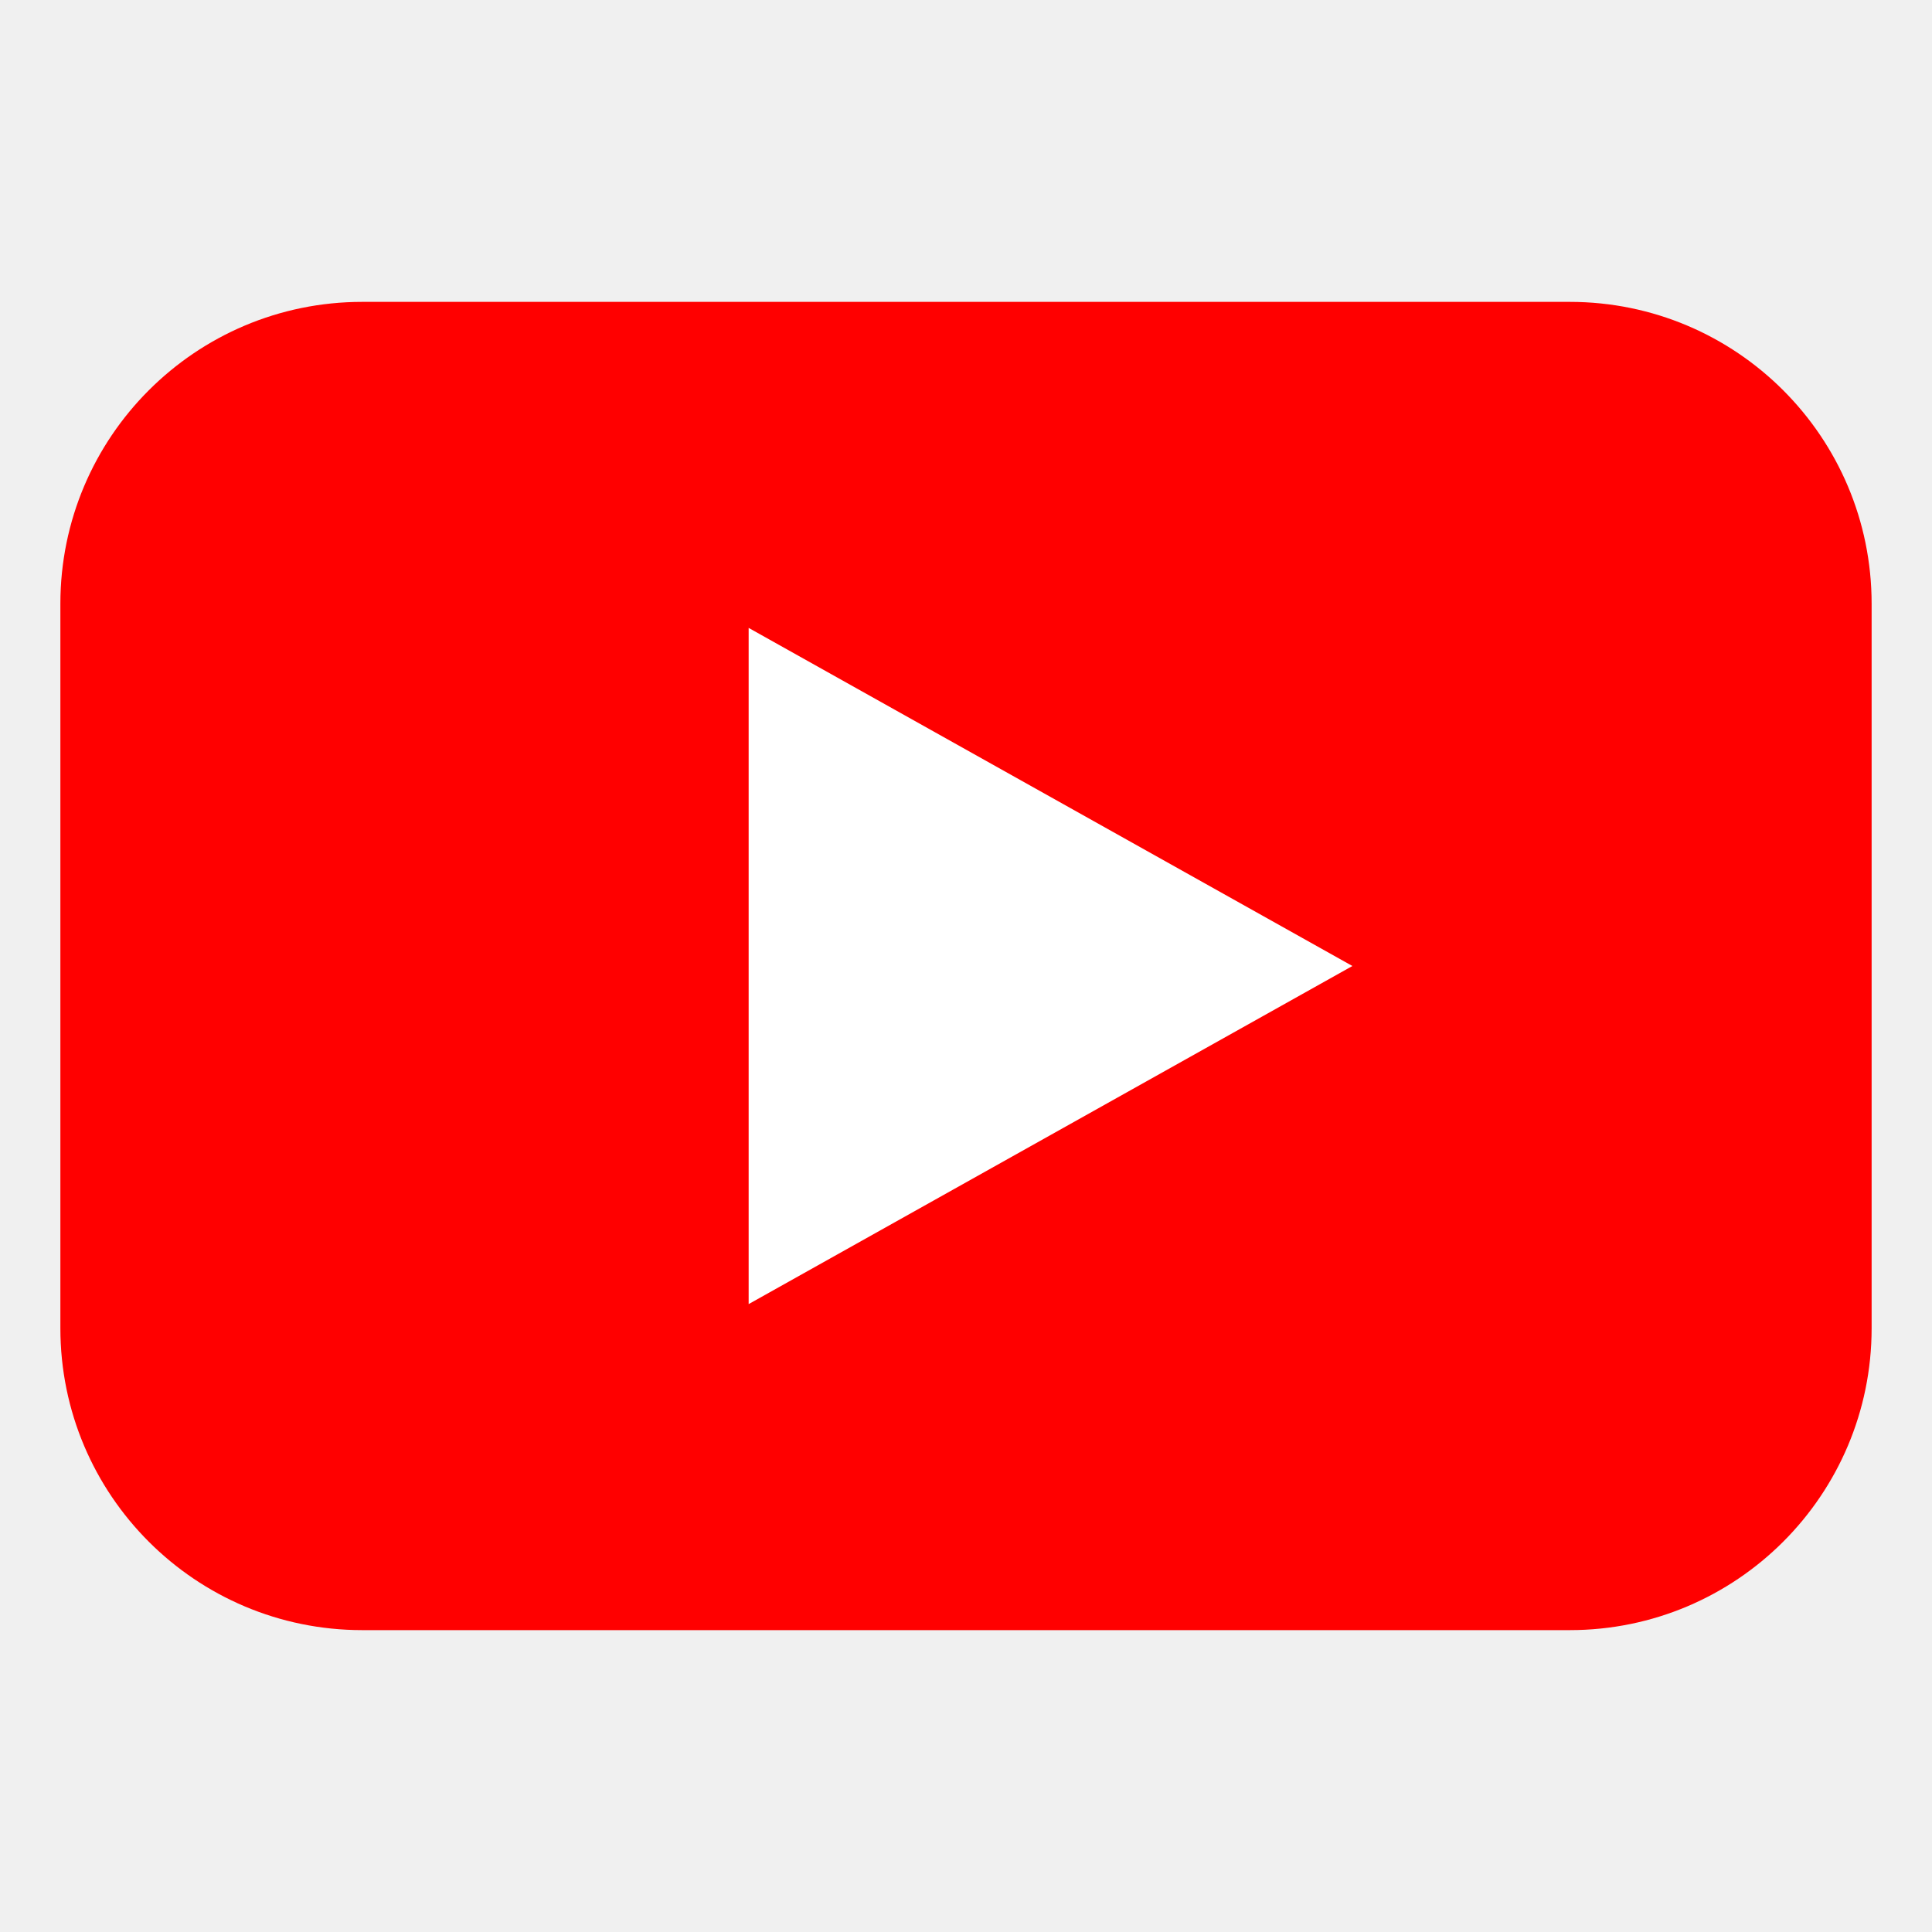
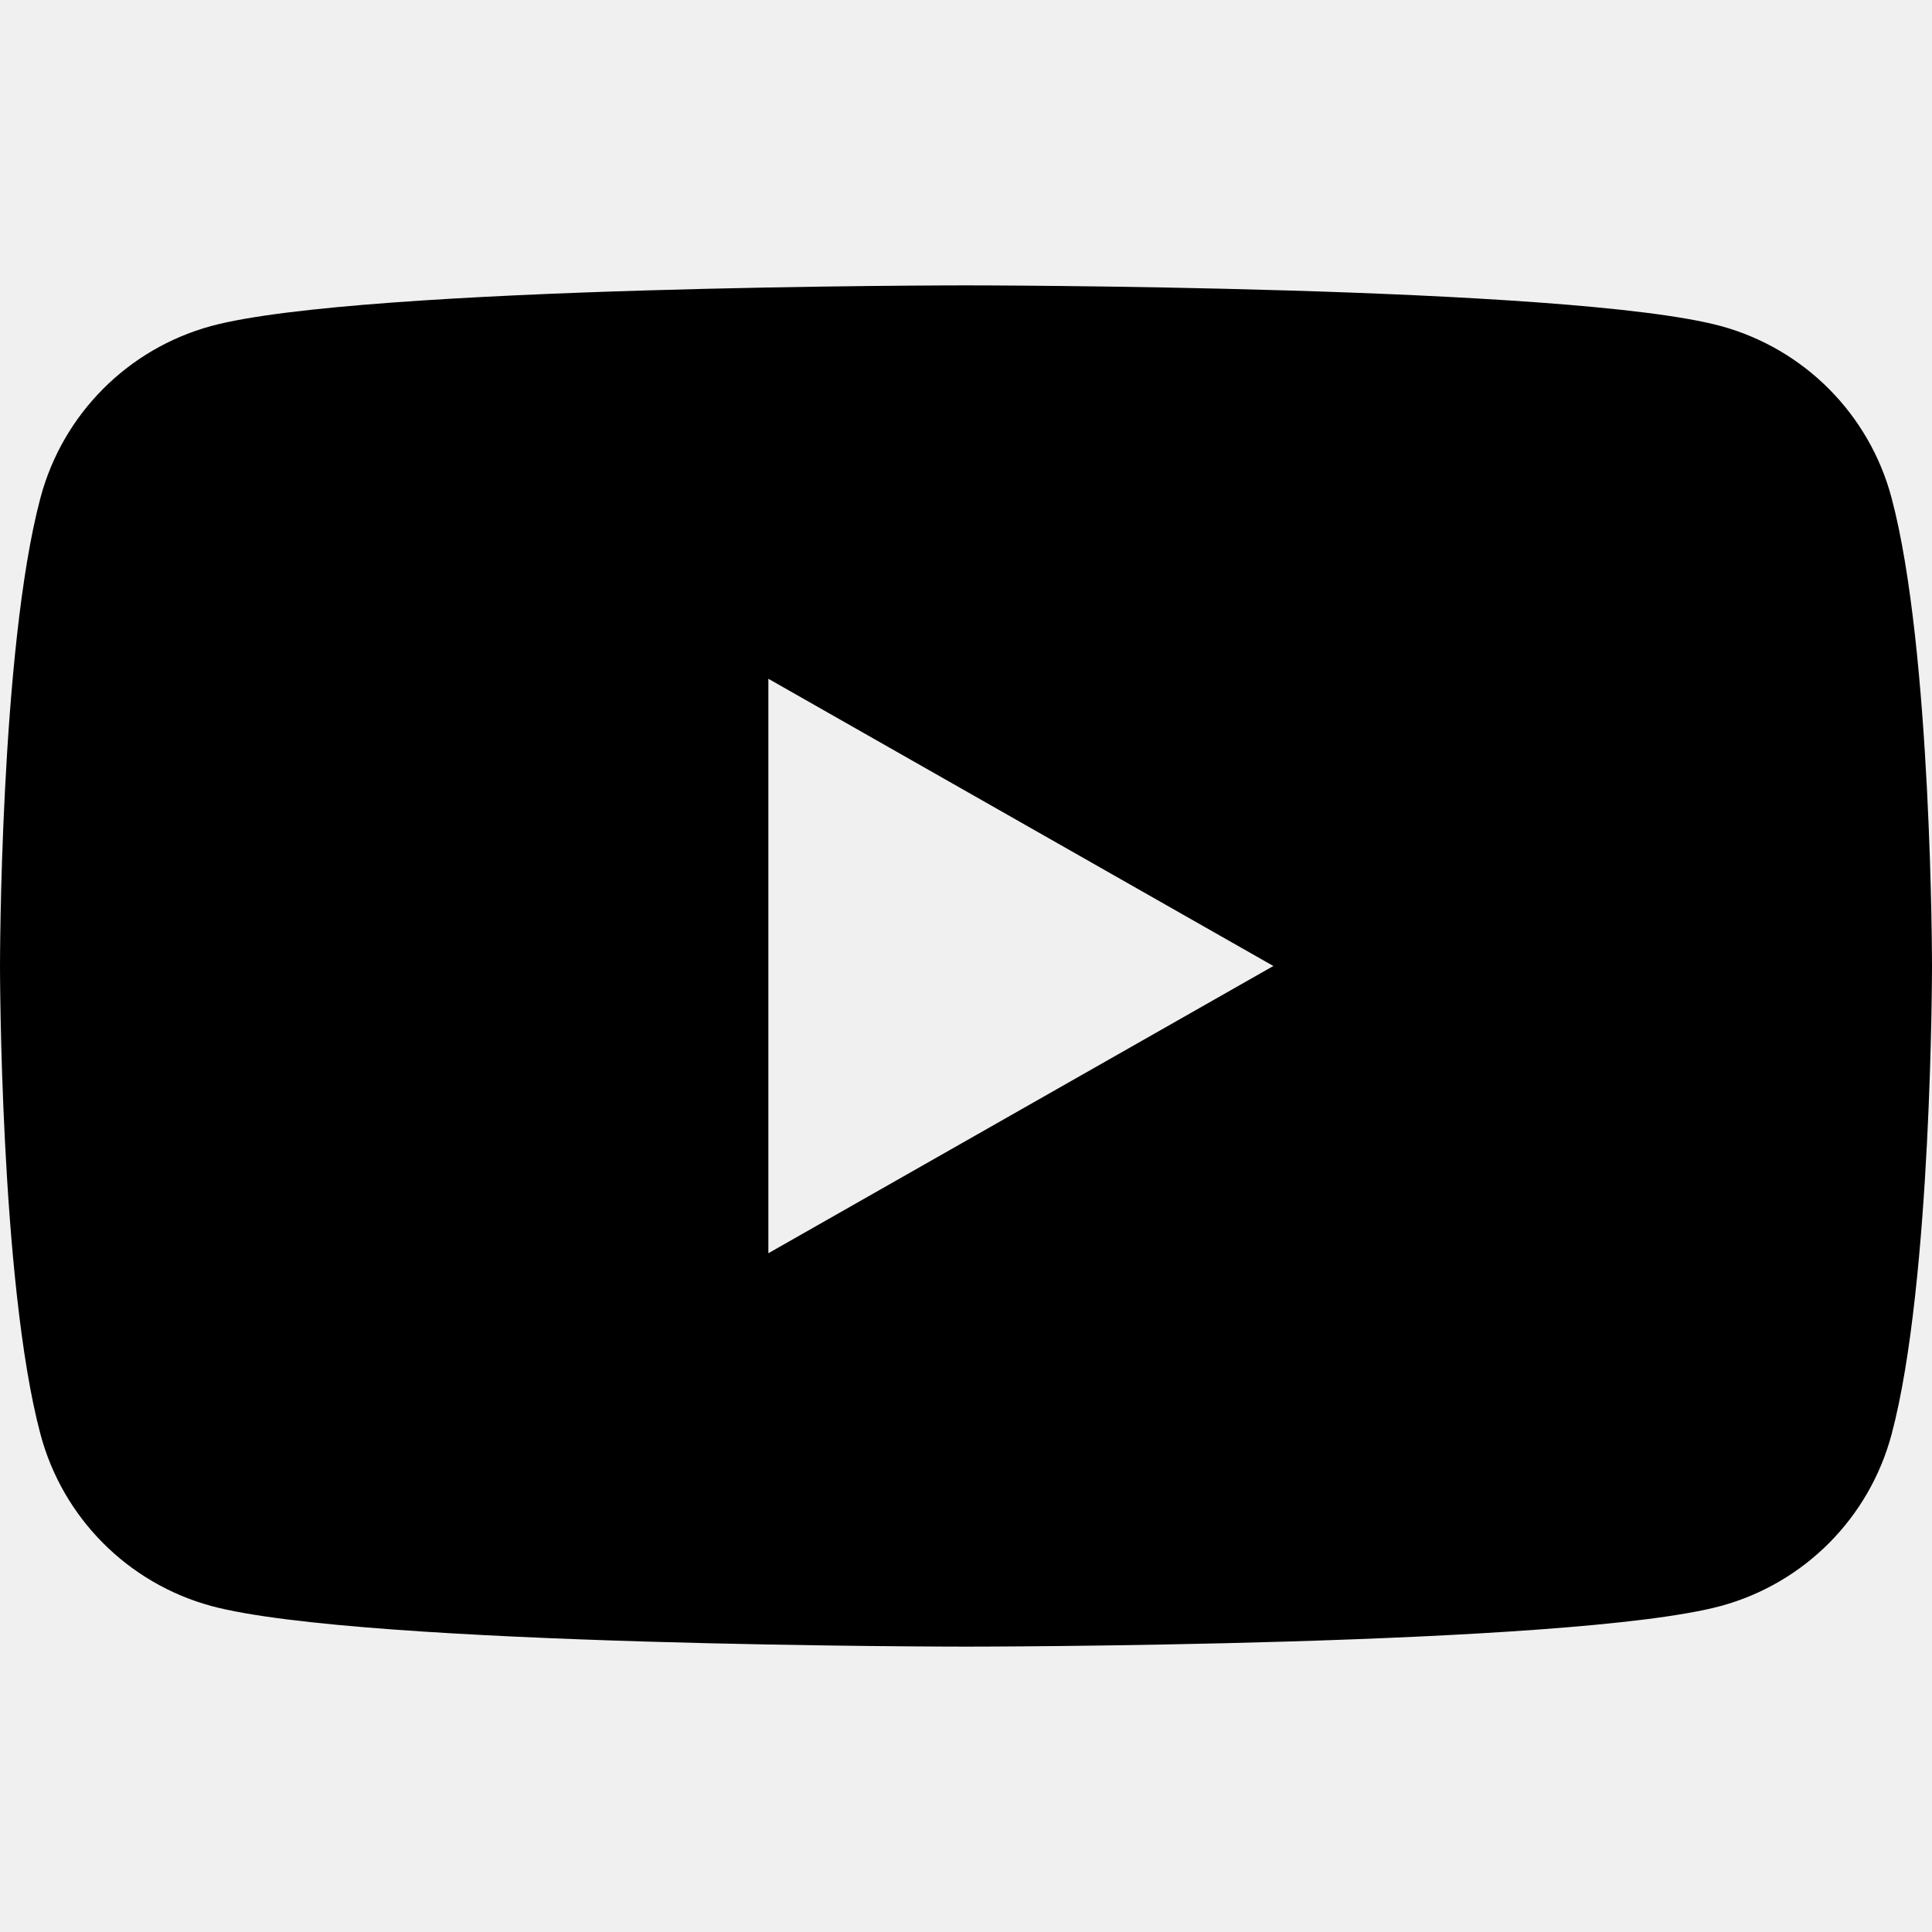
- <svg xmlns="http://www.w3.org/2000/svg" width="16" height="16" viewBox="0 0 16 16" role="img" aria-label="YouTube">
-   <rect x="0.5" y="2.5" width="15" height="11" rx="2.5" fill="#FF0000" />
-   <path fill="#FFFFFF" d="M6.2 5.2v5.6L11.2 8z" />
+ <svg xmlns="http://www.w3.org/2000/svg" role="img" viewBox="0 0 24 24">
+   <path d="M23.498 6.186a3.016 3.016 0 0 0-2.122-2.136C19.505 3.545 12 3.545 12 3.545s-7.505 0-9.377.505A3.017 3.017 0 0 0 .502 6.186C0 8.07 0 12 0 12s0 3.93.502 5.814a3.016 3.016 0 0 0 2.122 2.136c1.871.505 9.376.505 9.376.505s7.505 0 9.377-.505a3.015 3.015 0 0 0 2.122-2.136C24 15.93 24 12 24 12s0-3.93-.502-5.814zM9.545 15.568V8.432L15.818 12l-6.273 3.568z" />
</svg>
